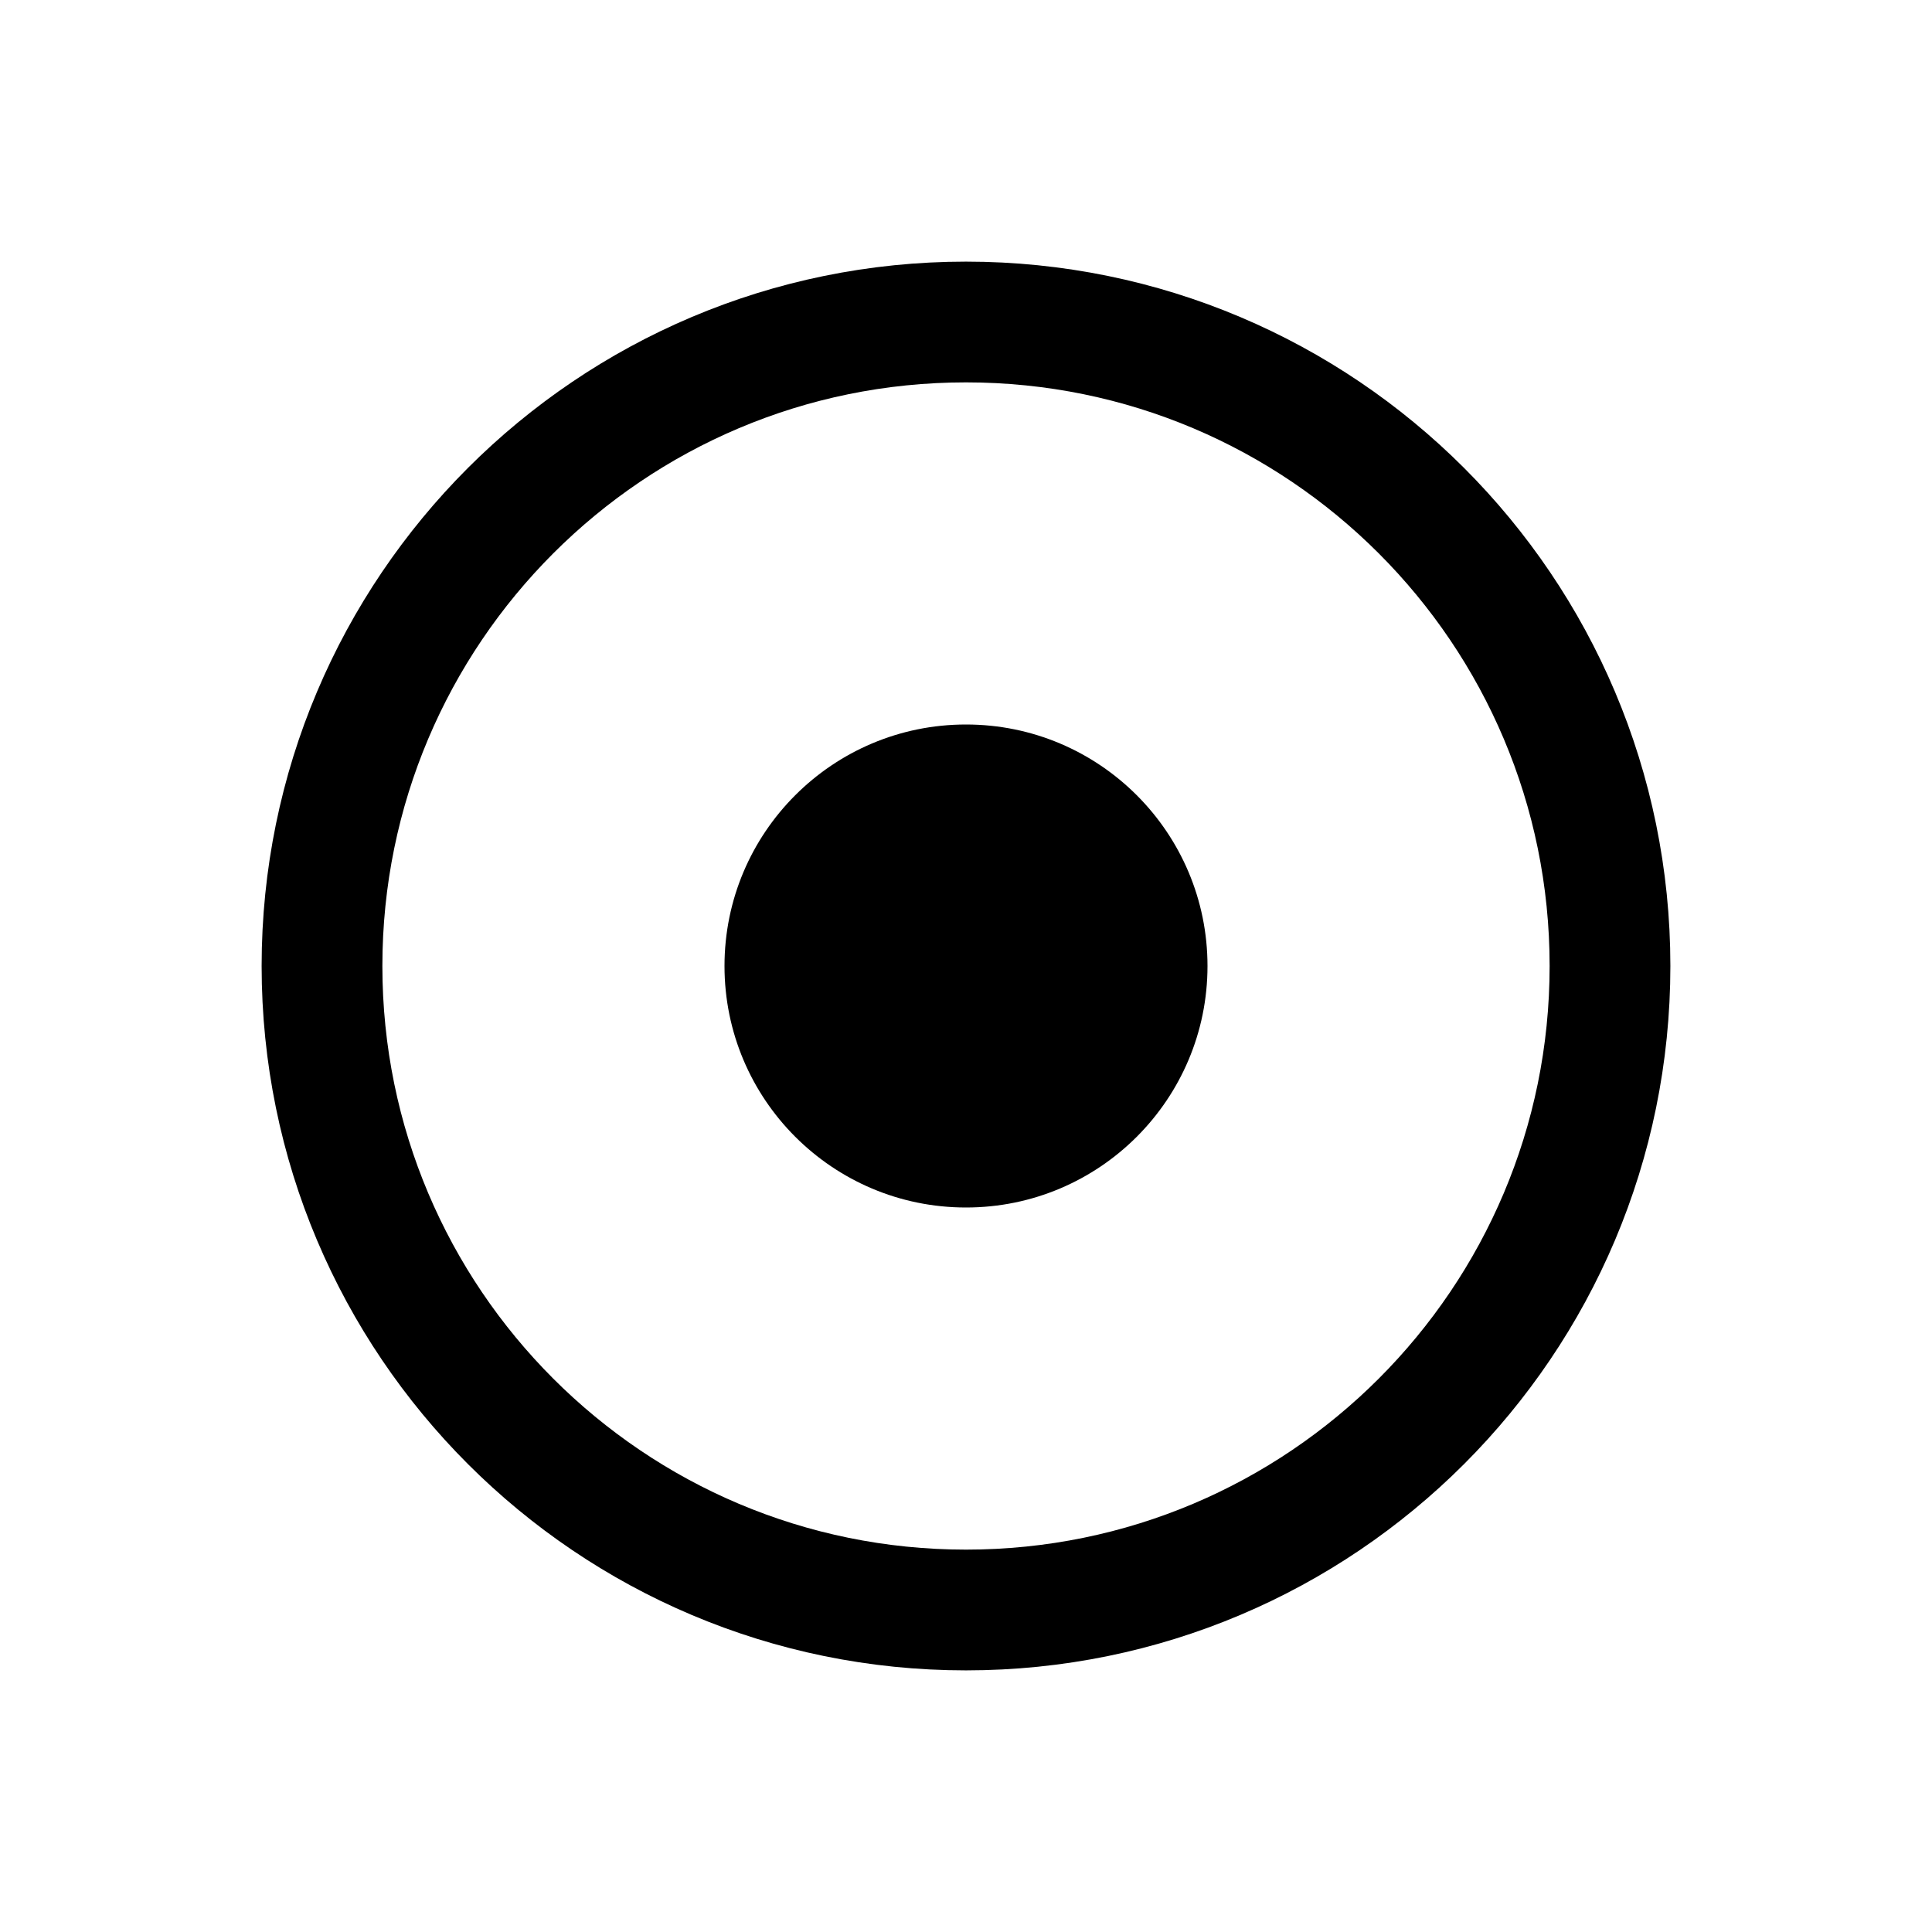
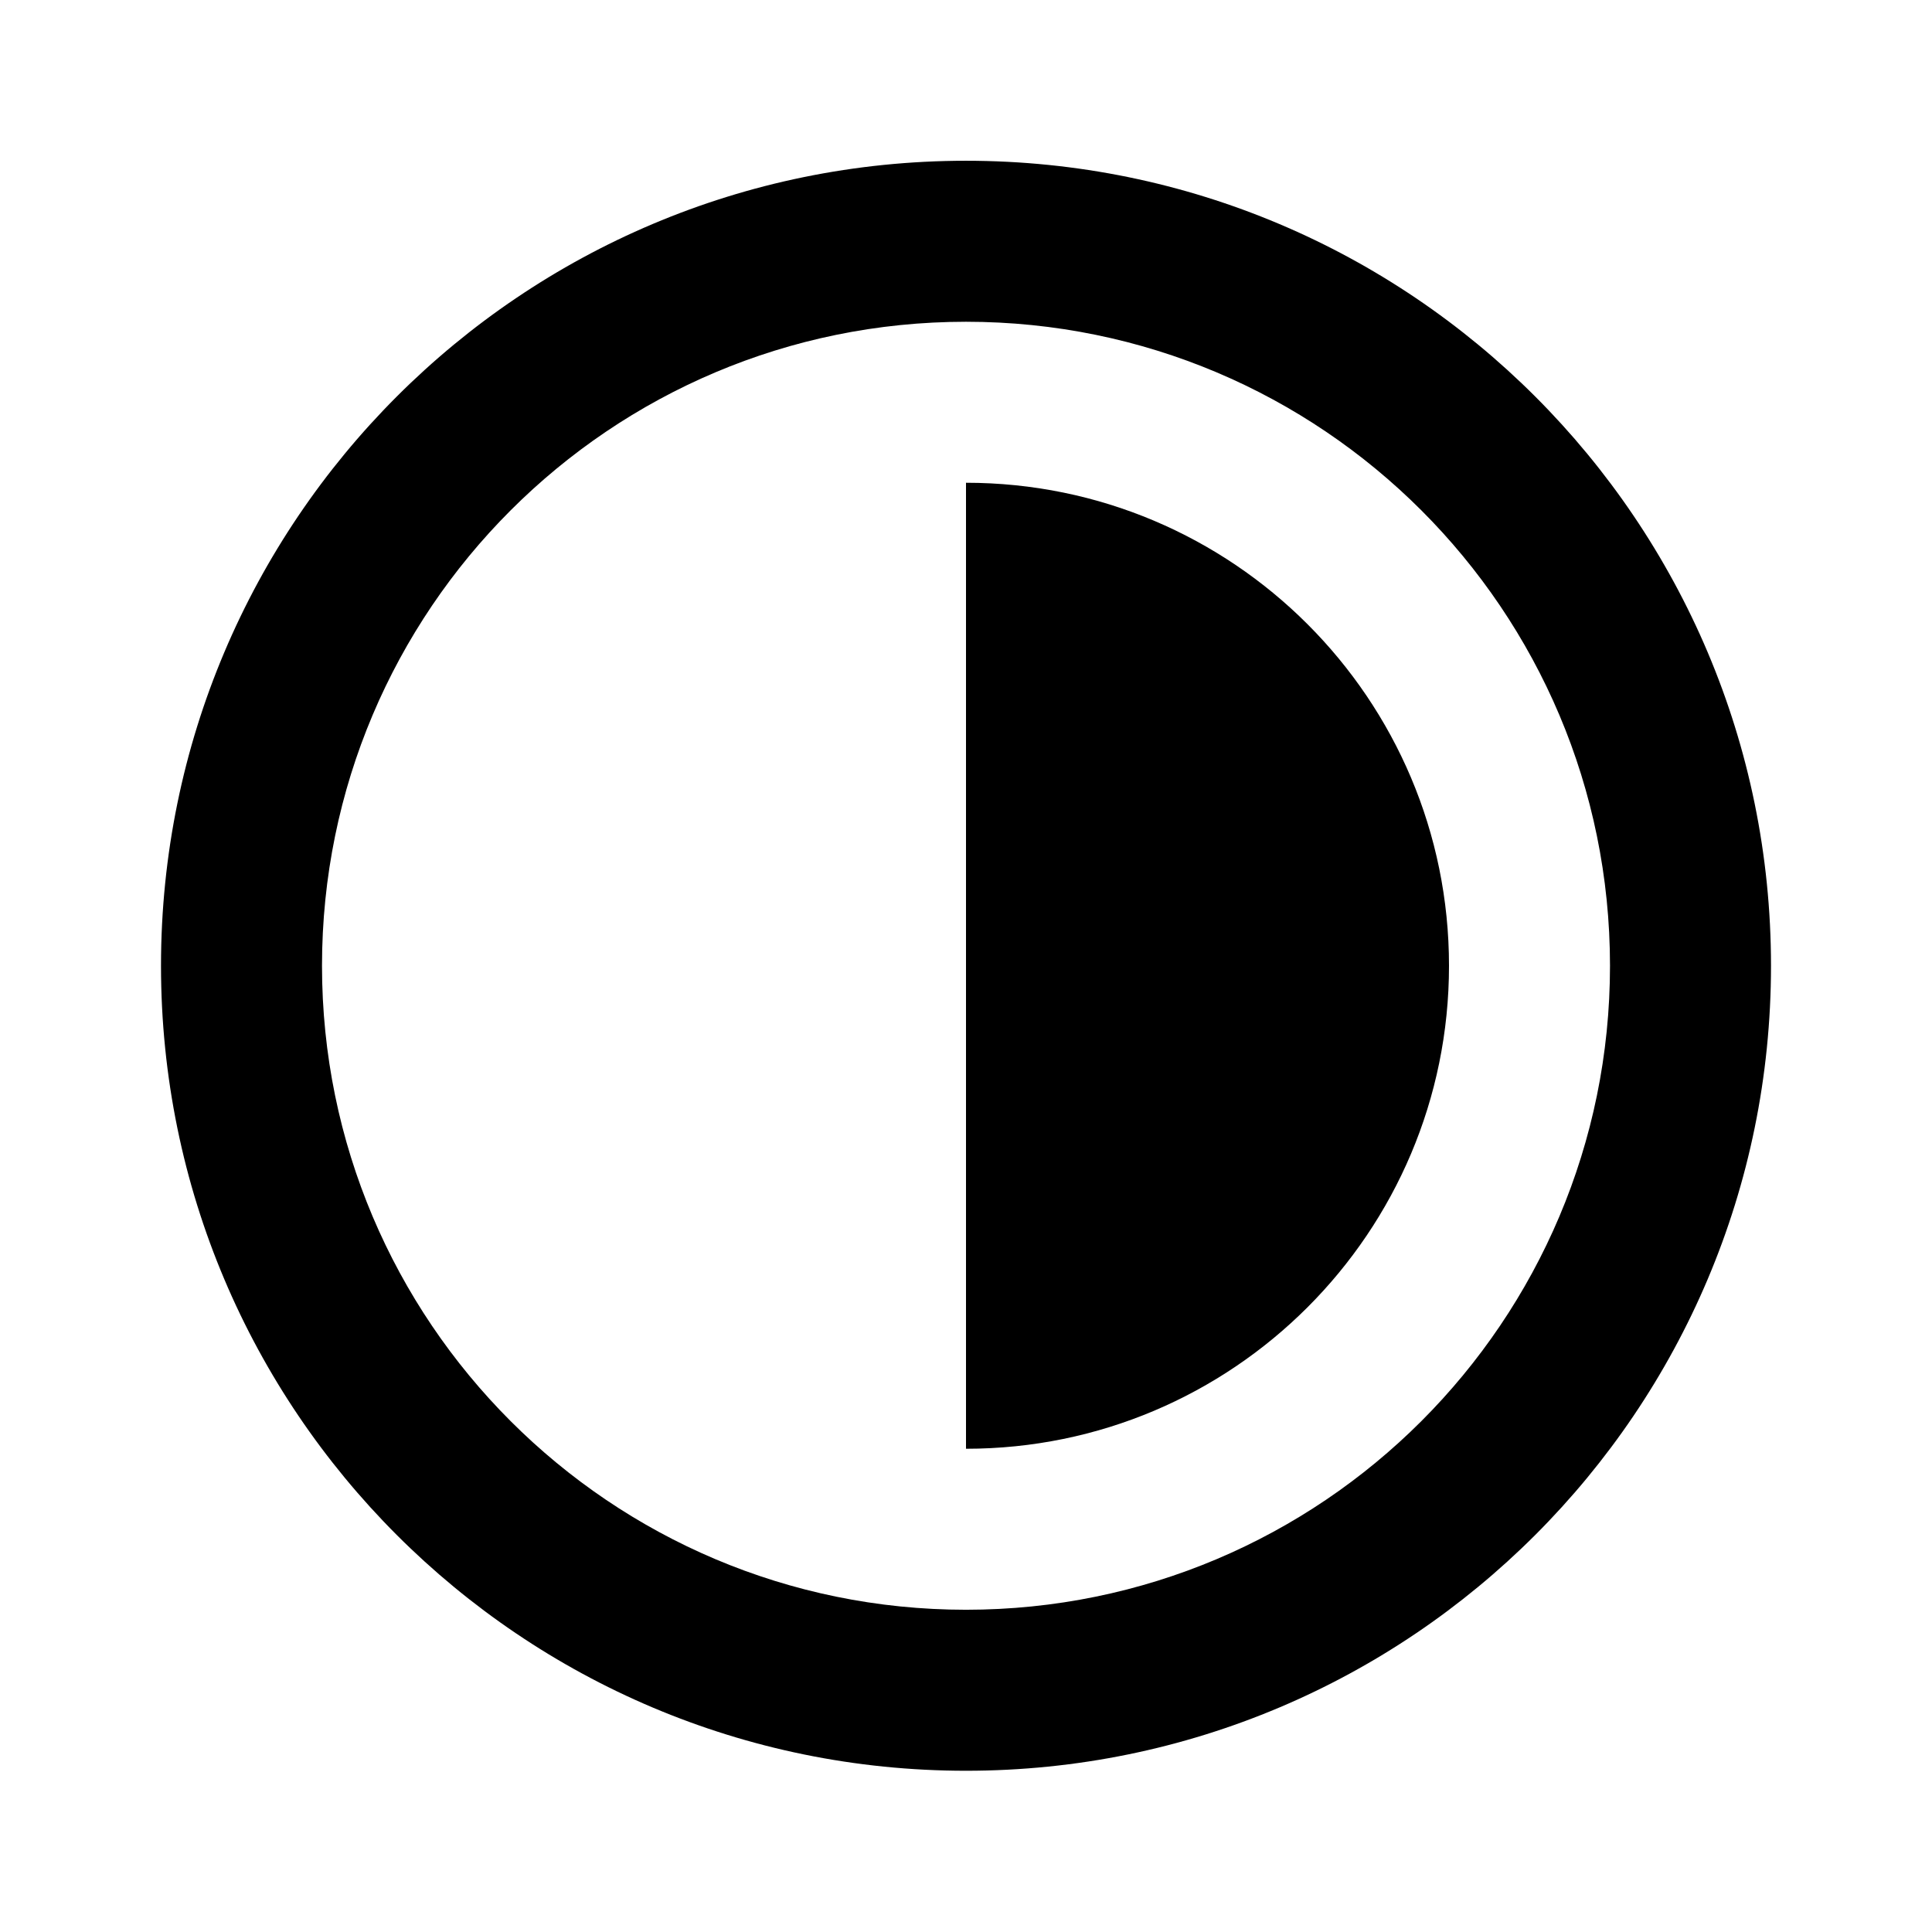
- <svg xmlns="http://www.w3.org/2000/svg" width="32" height="32" viewBox="0 0 24 24" fill="none" stroke="currentColor" stroke-width="1.5">
-   <circle cx="12" cy="12" r="8" />
-   <circle cx="12" cy="12" r="3" fill="currentColor" stroke="none" />
+ <svg xmlns="http://www.w3.org/2000/svg" viewBox="0 0 24 24" fill="currentColor">
+   <path d="M12 21.997C6.477 21.997 2 17.52 2 11.997C2 6.474 6.477 1.997 12 1.997C17.523 1.997 22 6.474 22 11.997C22 17.52 17.523 21.997 12 21.997ZM12 19.997C16.418 19.997 20 16.415 20 11.997C20 7.578 16.418 3.997 12 3.997C7.582 3.997 4 7.578 4 11.997C4 16.415 7.582 19.997 12 19.997ZM12 17.997V5.997C15.314 5.997 18 8.683 18 11.997C18 15.31 15.314 17.997 12 17.997Z" />
</svg>
